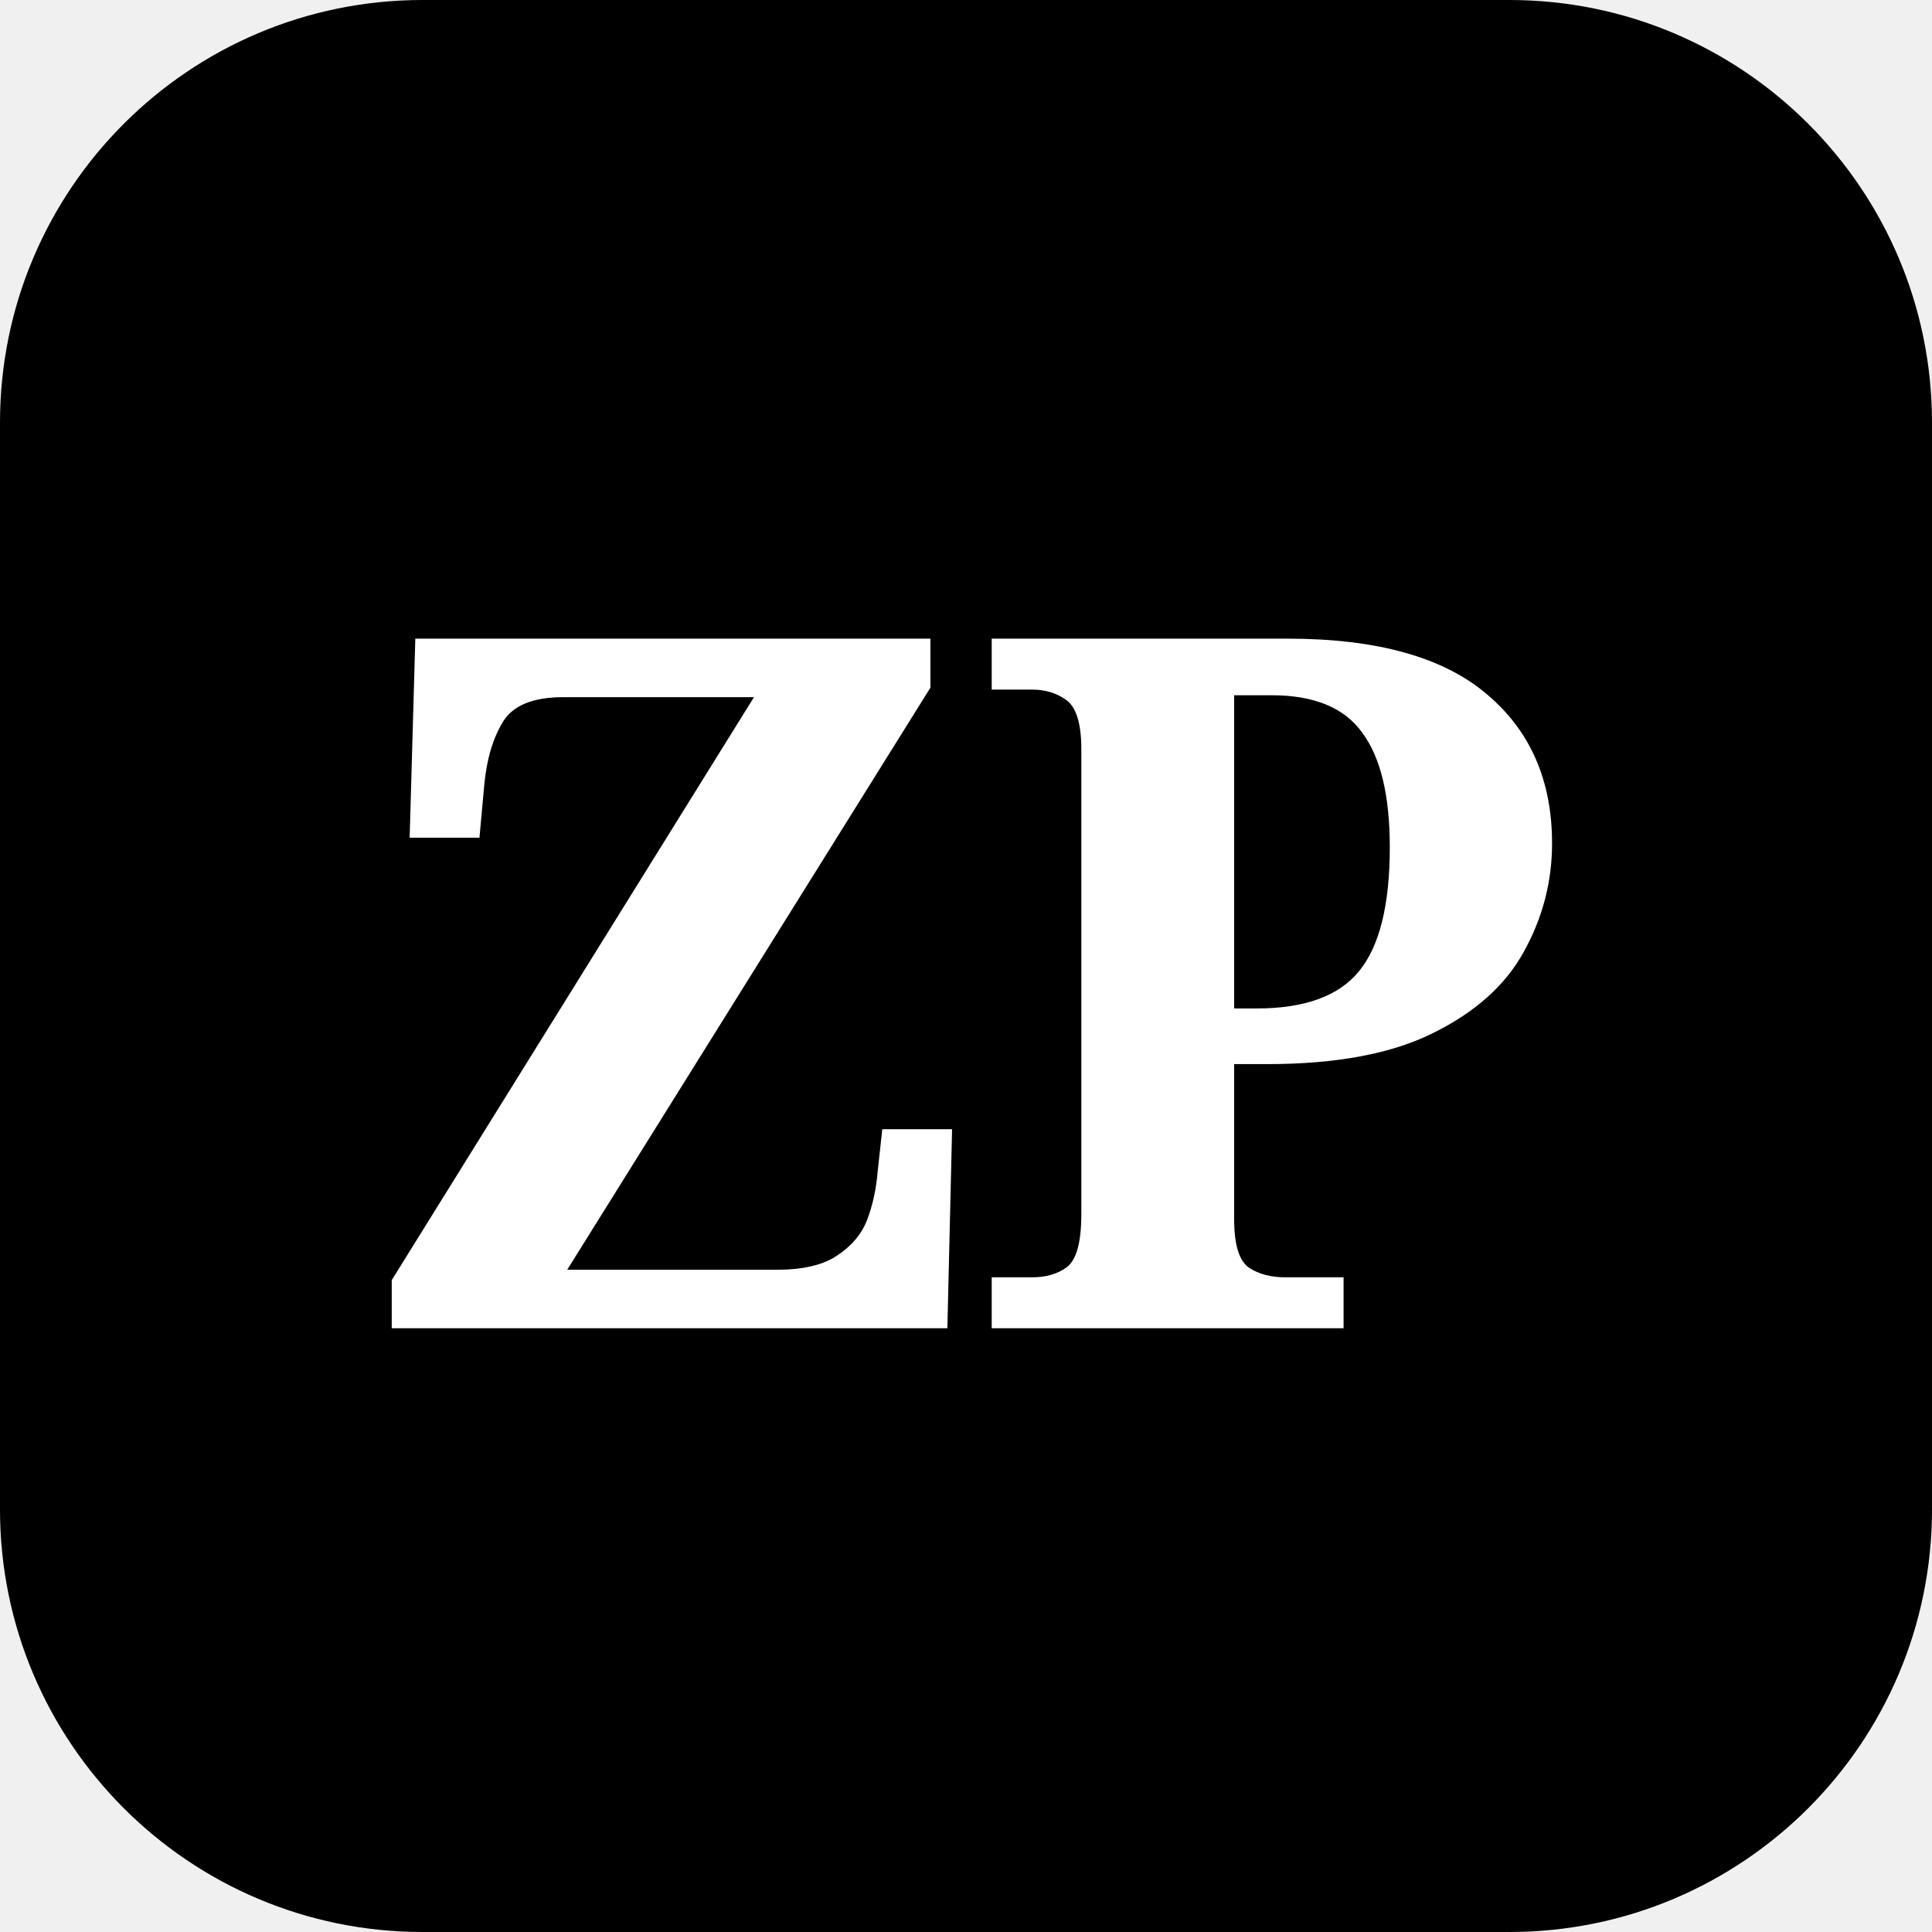
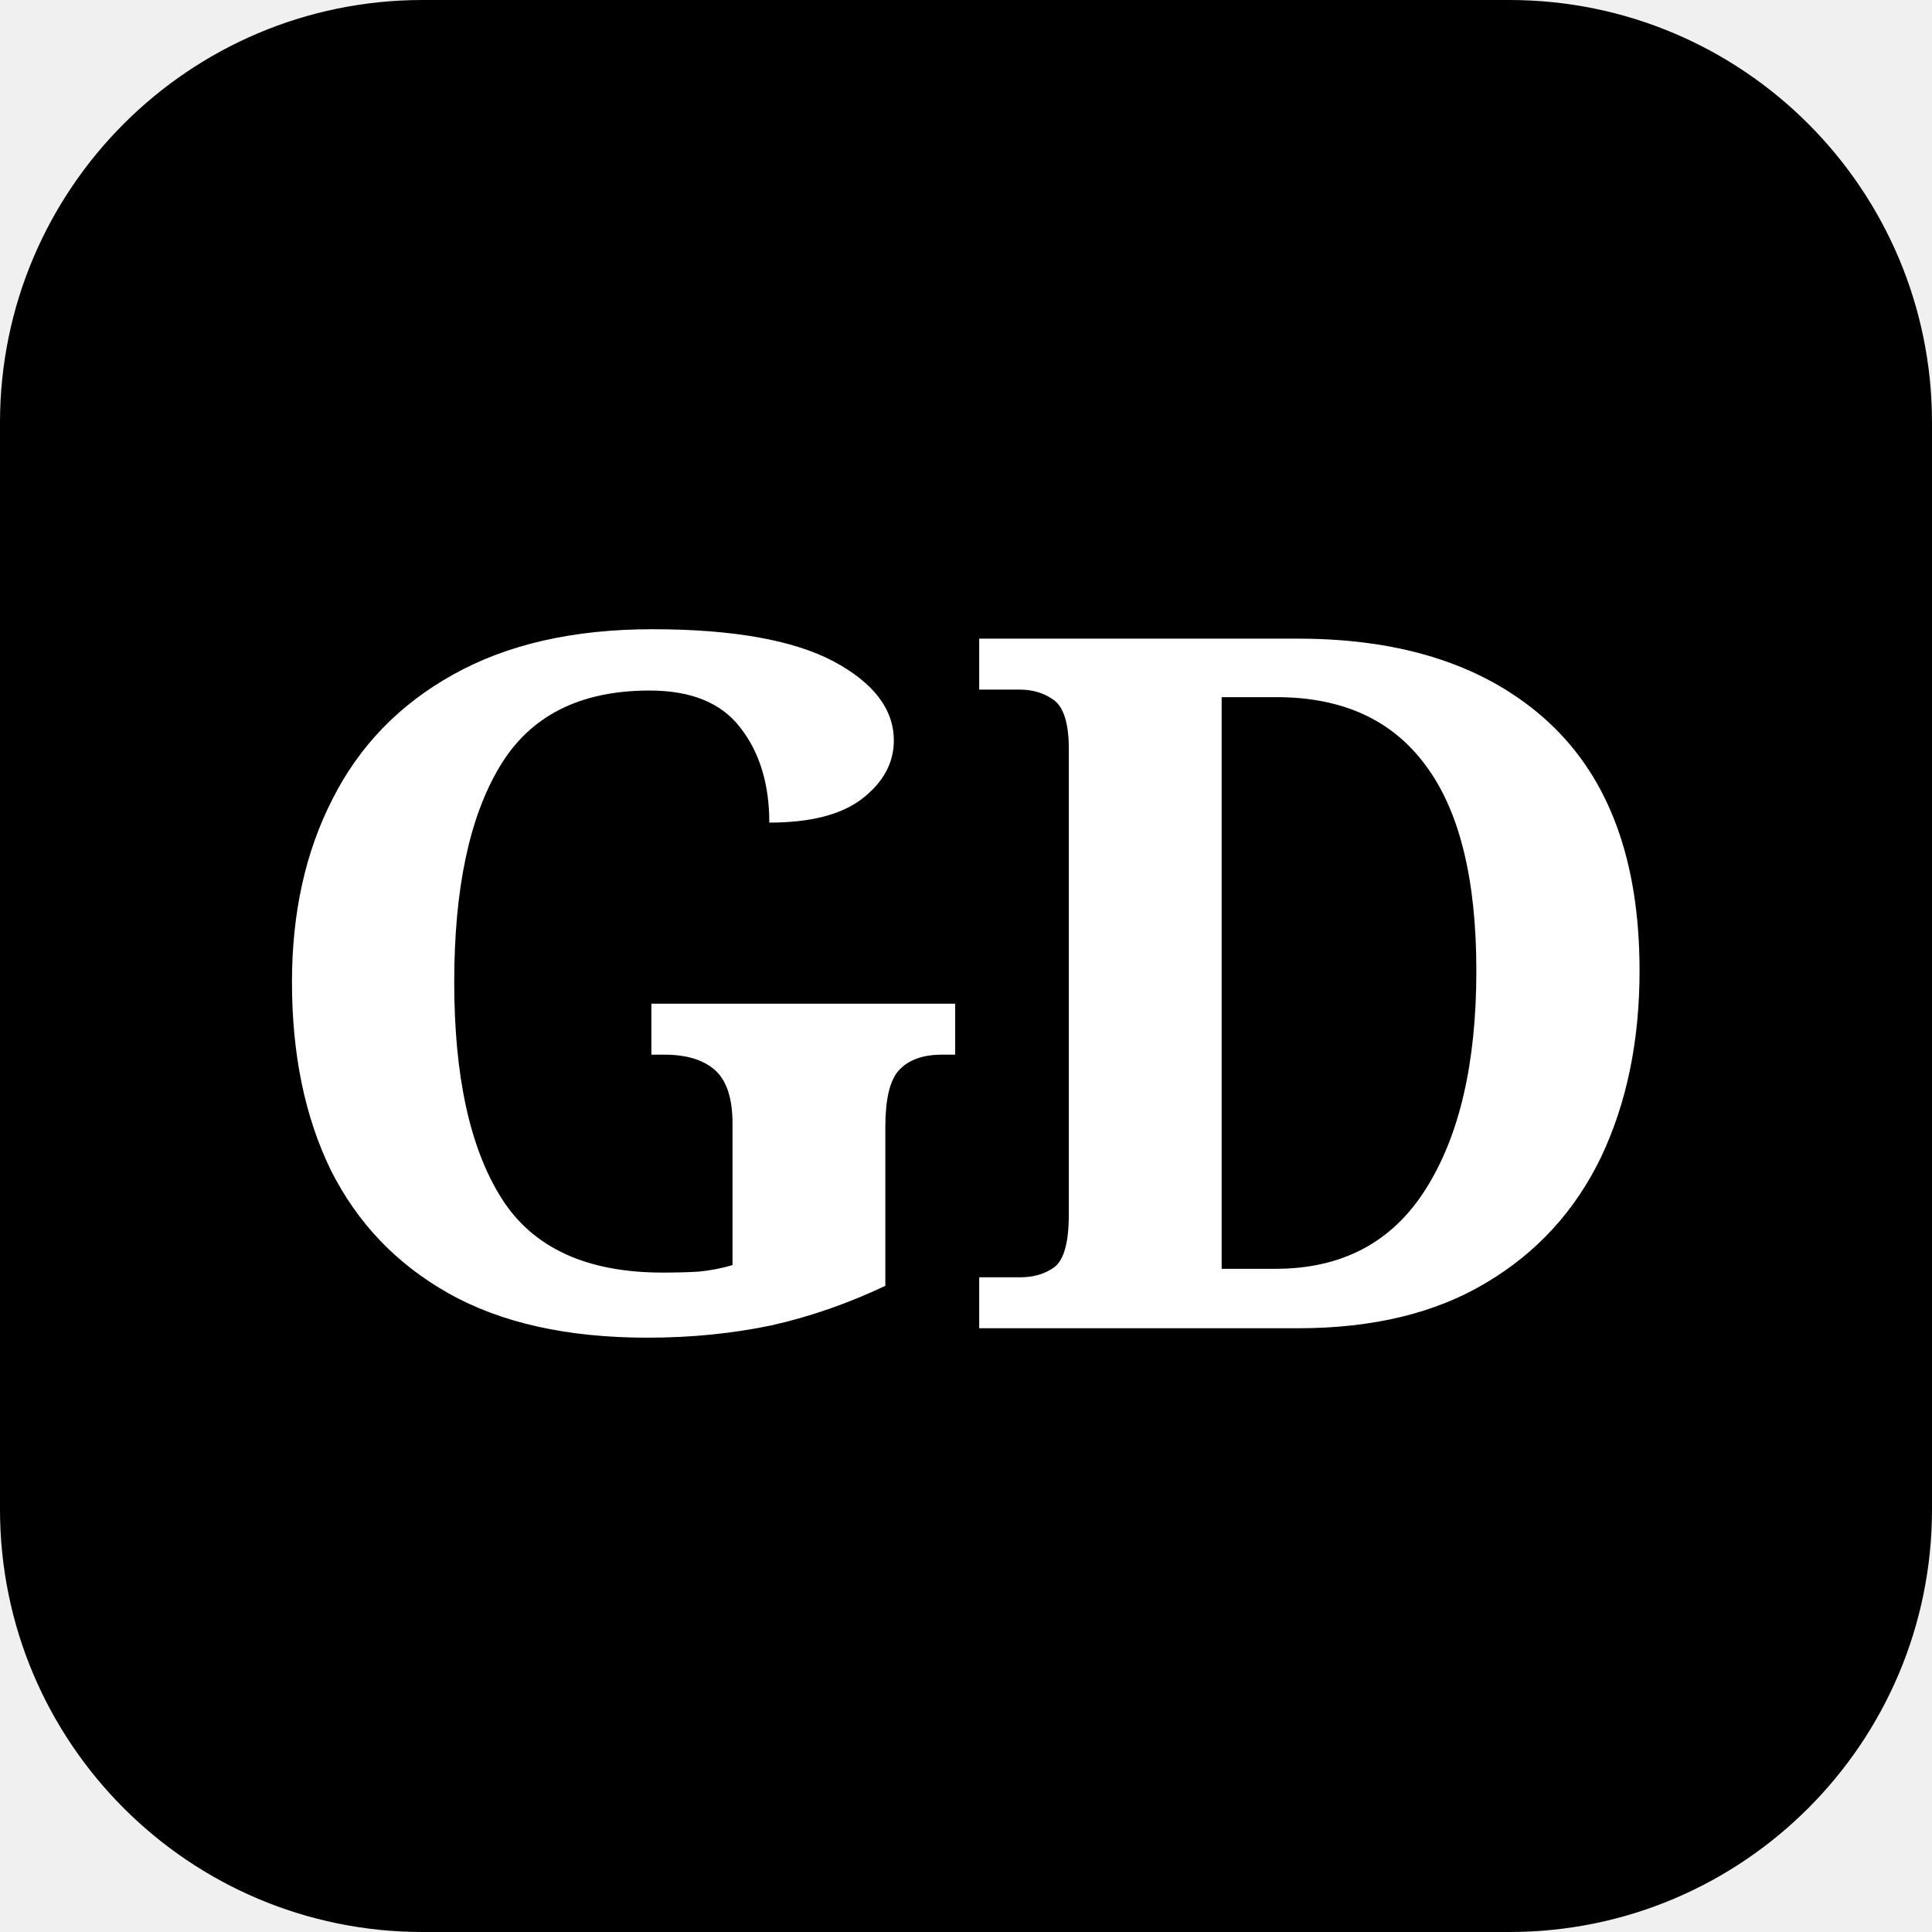
<svg xmlns="http://www.w3.org/2000/svg" viewBox="0 0 32 32" width="32" height="32">
  <rect width="32" height="32" rx="7" fill="#000000" />
-   <text x="16" y="22" font-family="Georgia, serif" font-size="16" font-weight="700" fill="#ffffff" text-anchor="middle" letter-spacing="-0.5">ZP</text>
+   <text x="16" y="22" font-family="Georgia, serif" font-size="16" font-weight="700" fill="#ffffff" text-anchor="middle" letter-spacing="-0.5">GD</text>
</svg>
